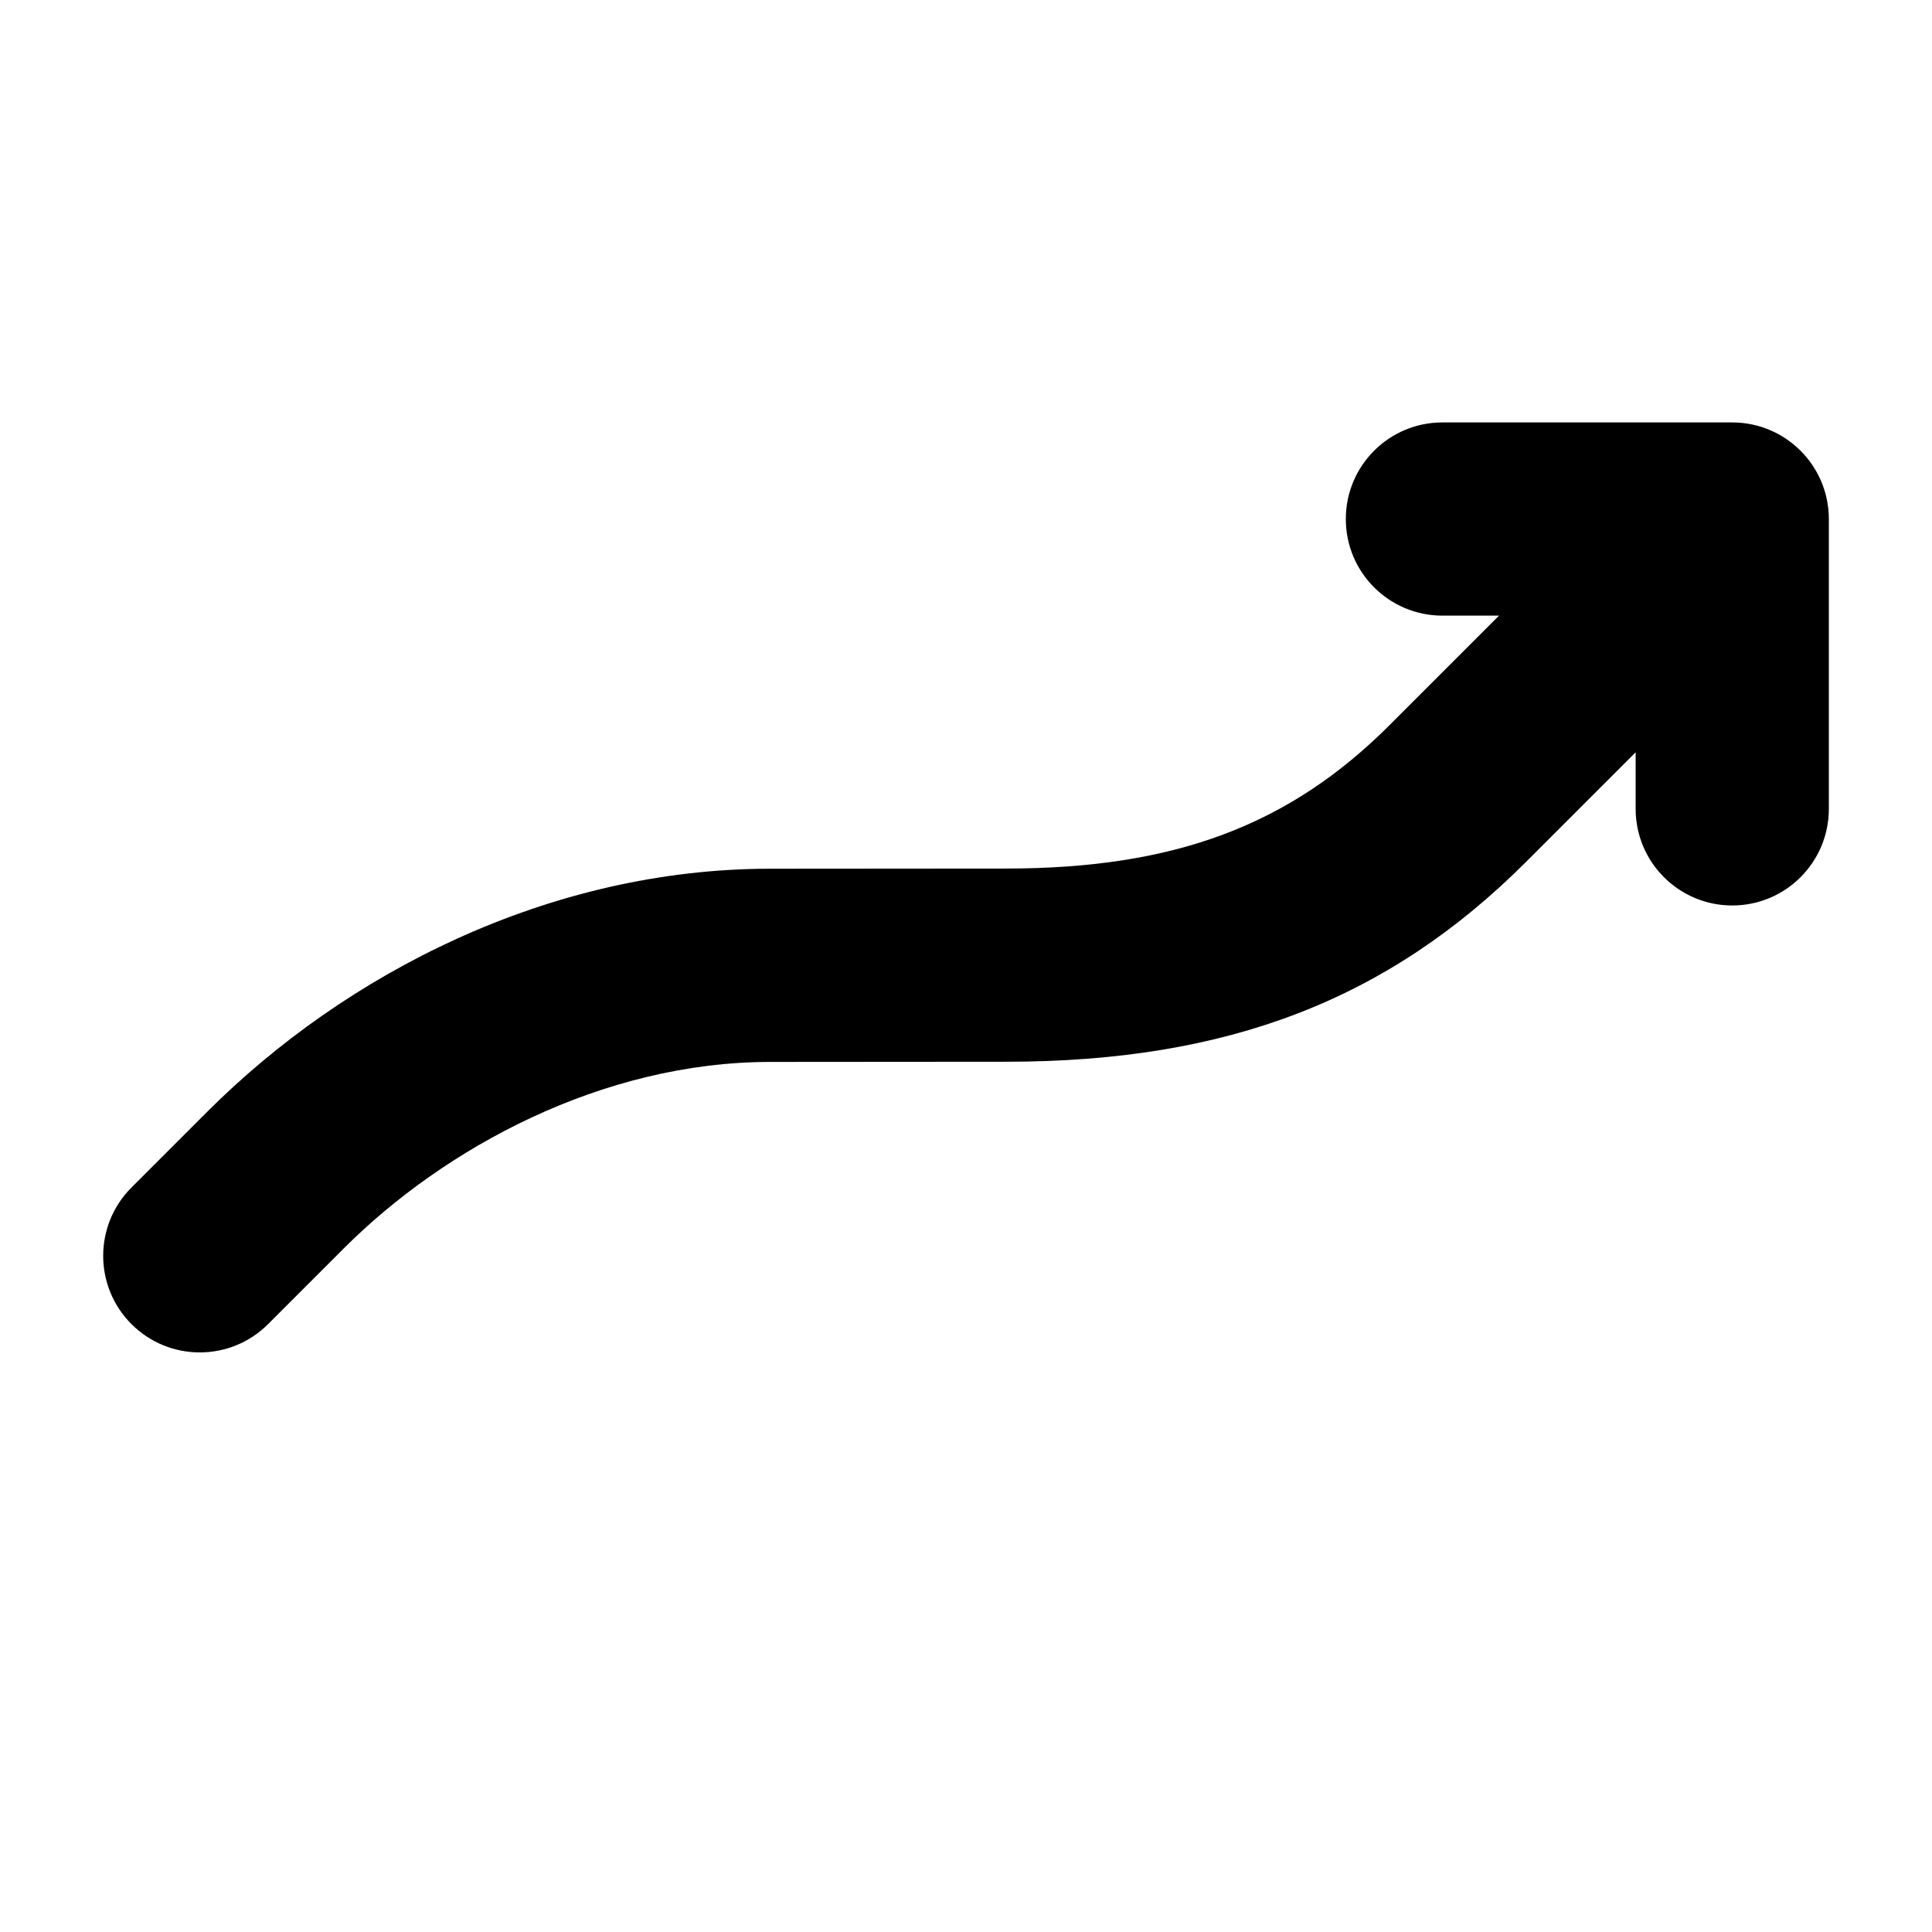
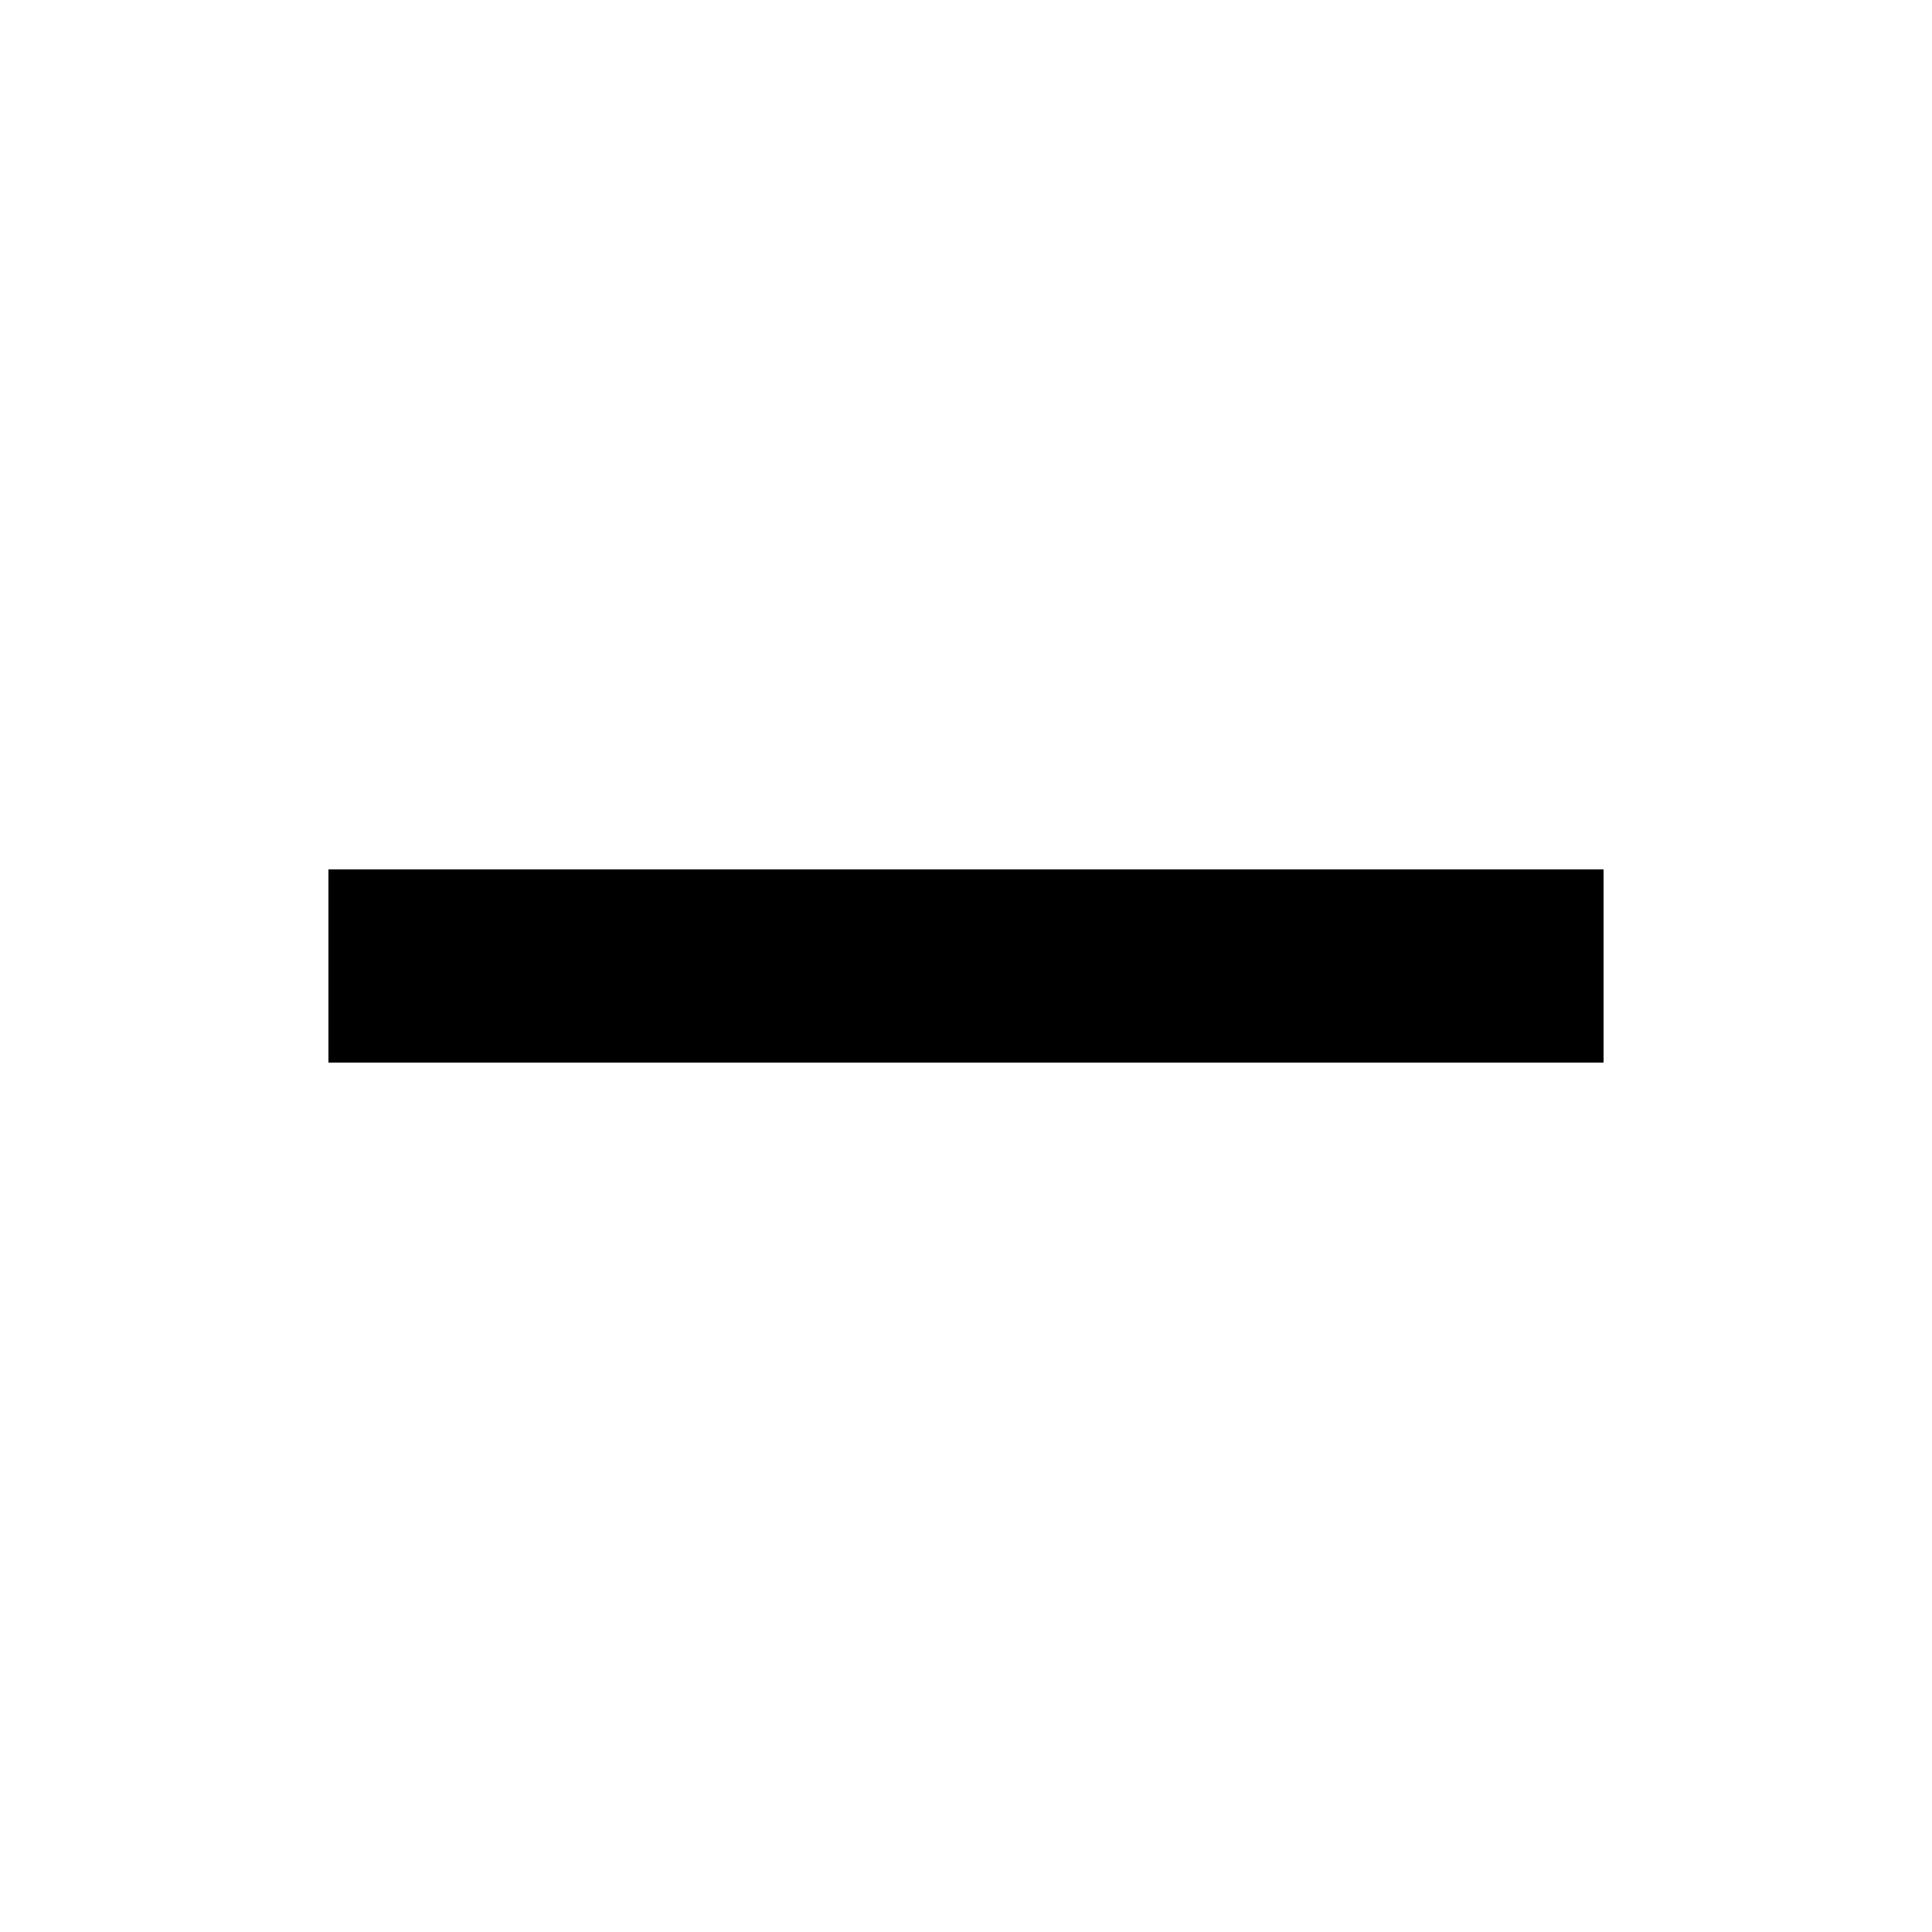
- <svg xmlns="http://www.w3.org/2000/svg" version="1.1" x="0px" y="0px" viewBox="0 0 100 100" enable-background="new 0 0 100 100" xml:space="preserve">
-   <path fill="#000000" d="M89.66,21.865H74.659c-2.761-0.001-5.001,2.239-4.999,5c-0.002,2.762,2.237,5,4.999,5h2.932l-5.663,5.663  c-5.205,5.205-11.143,7.427-19.857,7.428l-12.198,0.009c-11.459,0.001-21.989,5.422-29.15,12.583l-3.918,3.918  c-1.952,1.952-1.952,5.118,0,7.07c1.953,1.953,5.119,1.953,7.071,0l3.917-3.917c5.206-5.206,13.37-9.653,22.084-9.654l12.199-0.009  c11.458-0.002,19.763-3.195,26.924-10.356l5.661-5.662v2.929c0,2.761,2.238,5,5,5c1.381,0.001,2.631-0.559,3.535-1.463  c0.905-0.905,1.465-2.156,1.465-3.537V26.865C94.66,24.104,92.422,21.865,89.66,21.865z" />
+ <svg xmlns="http://www.w3.org/2000/svg" version="1.1" x="0px" y="0px" viewBox="0 0 100 100">
+   <g transform="translate(0,-952.3622)">
+     <path d="m 17,997.362 0,10 66,0 0,-10 z" style="text-indent:0;text-transform:none;direction:ltr;block-progression:tb;baseline-shift:baseline;color:#000000;enable-background:accumulate;" fill="#000000" fill-opacity="1" marker="none" visibility="visible" display="inline" overflow="visible" />
+   </g>
</svg>
